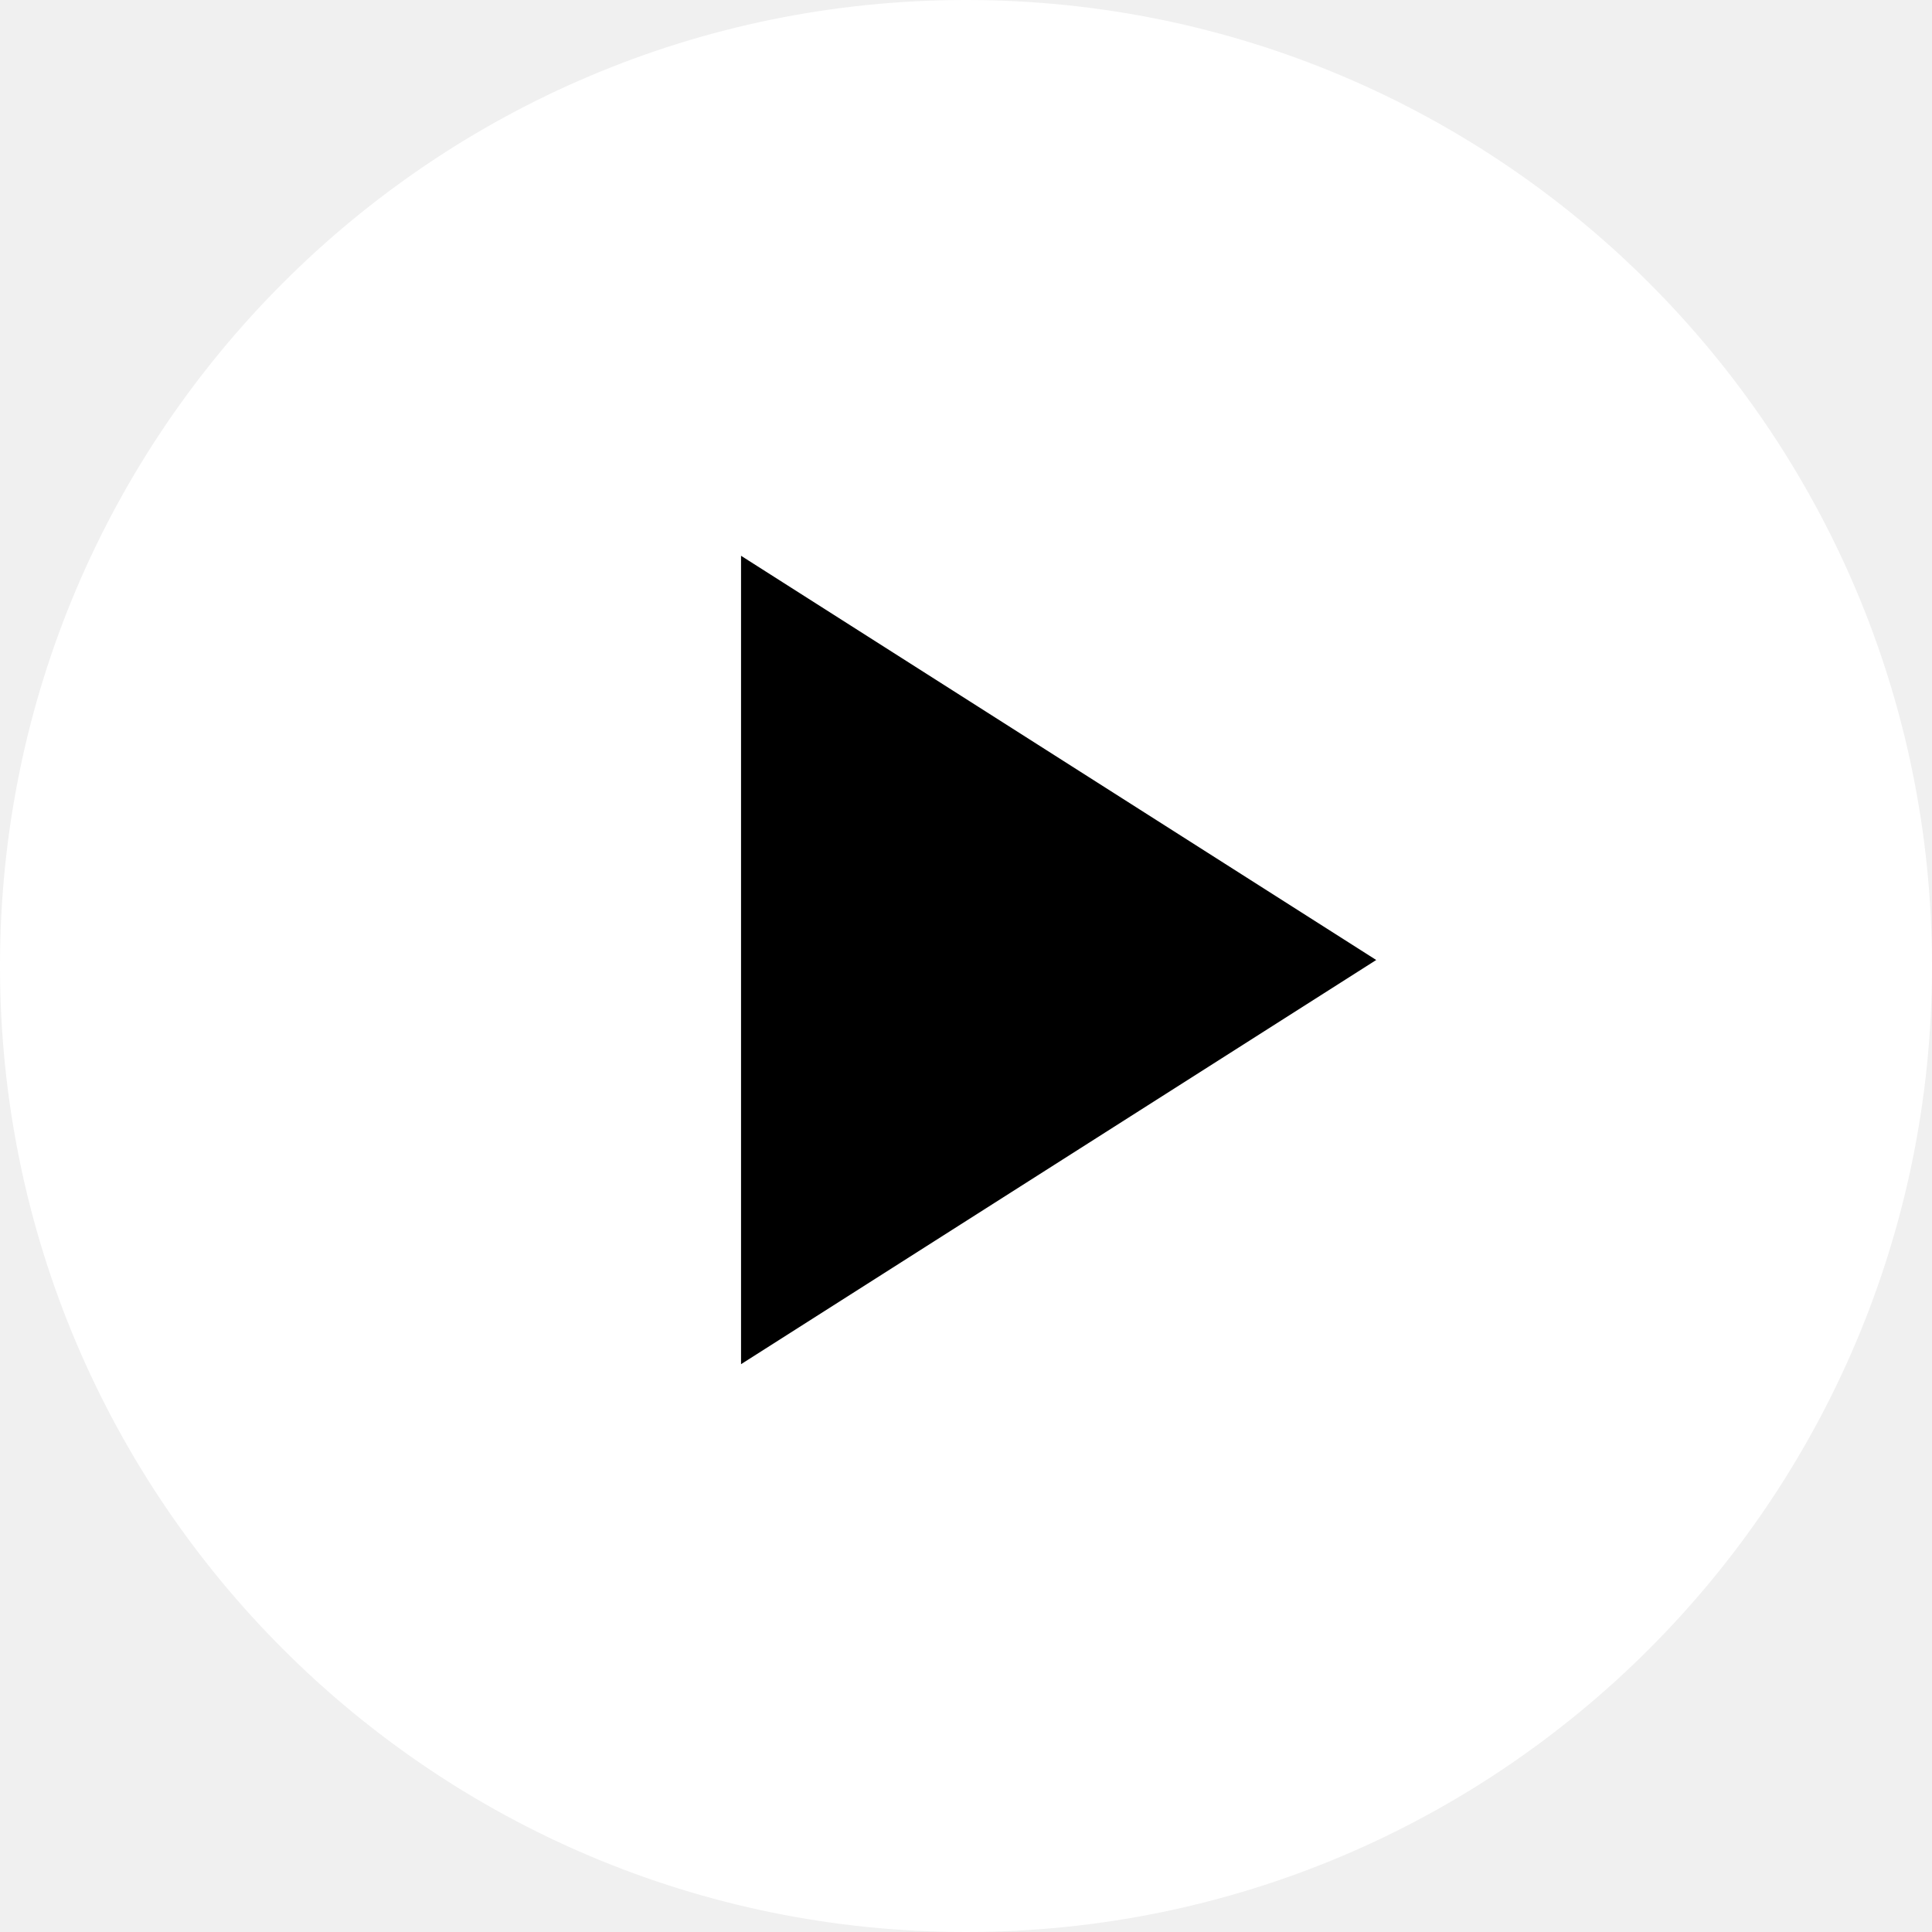
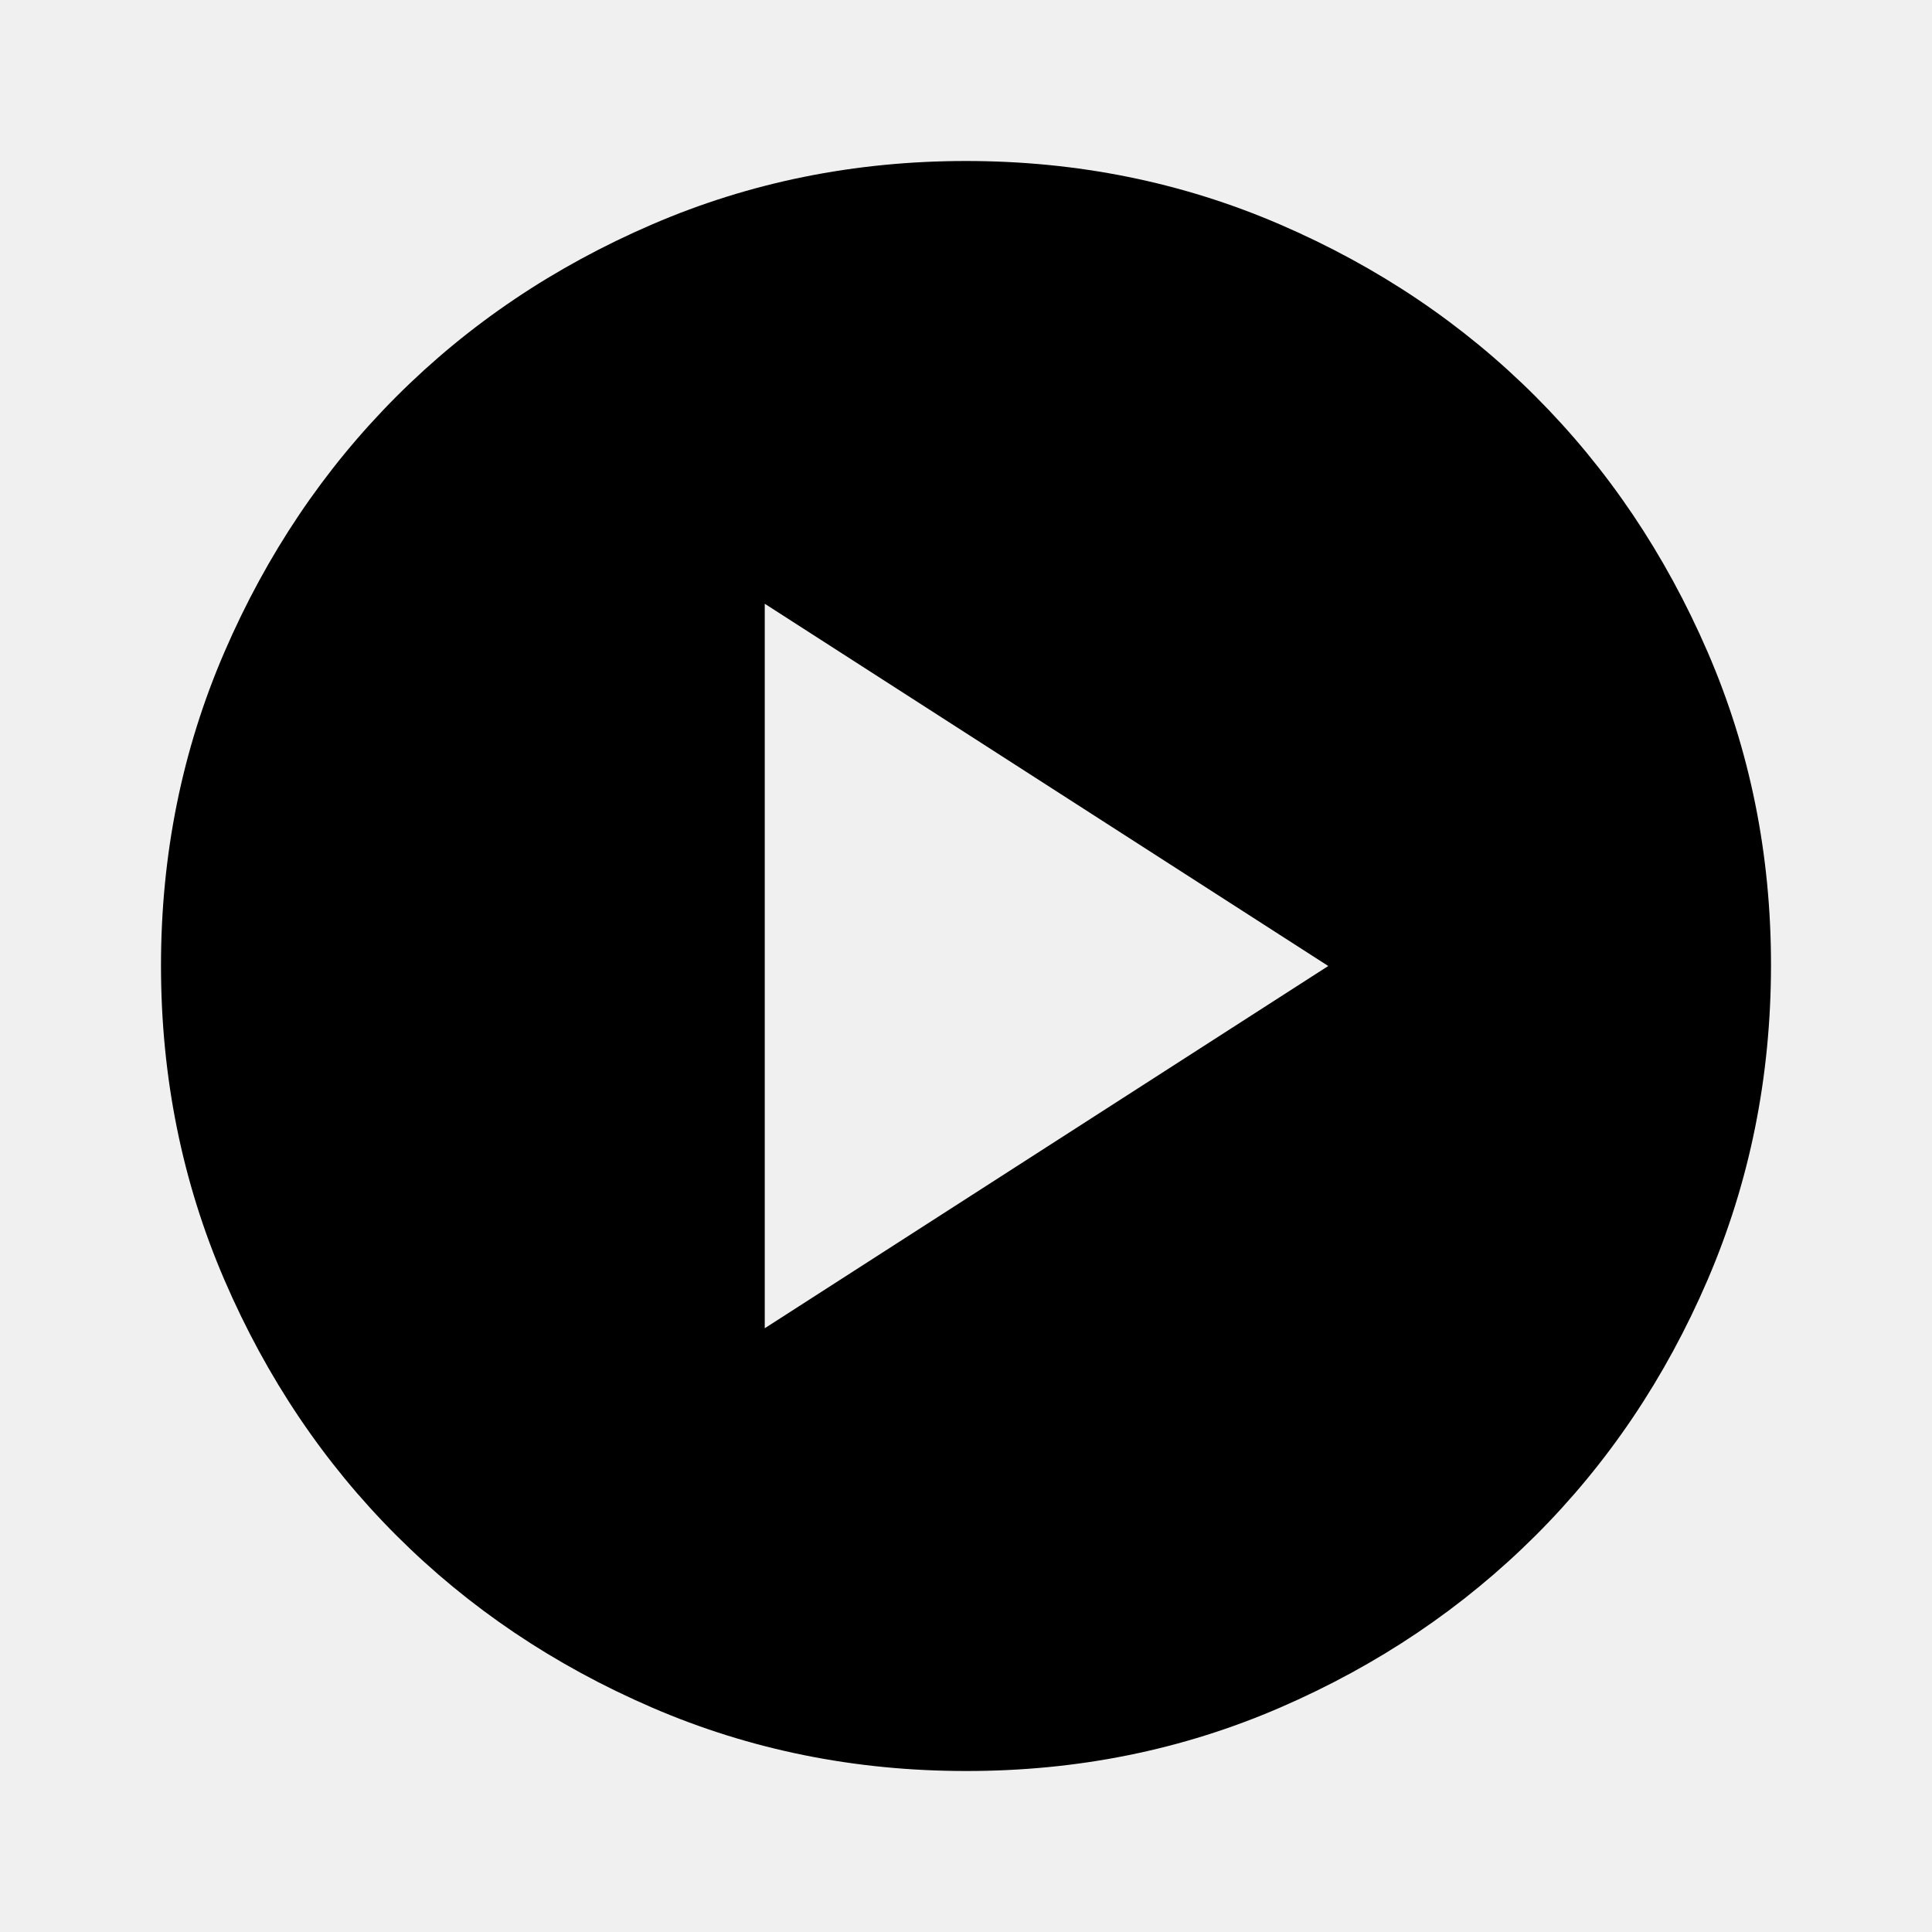
- <svg xmlns="http://www.w3.org/2000/svg" width="73" height="73" fill="none" viewBox="0 0 73 73">
-   <path fill="#fff" d="M73 36.5C73 56.658 56.658 73 36.5 73S0 56.658 0 36.5 16.342 0 36.5 0 73 16.342 73 36.5Z" />
-   <path fill="#000" d="M28 21v30.545l24-15.272L28 21Z" />
+ <svg xmlns="http://www.w3.org/2000/svg" width="32" height="32" viewBox="0 0 24 24">
+   <path fill="currentColor" d="m9.5 16.5l7-4.5l-7-4.5zM12 22q-2.075 0-3.9-.788t-3.175-2.137T2.788 15.9T2 12t.788-3.9t2.137-3.175T8.1 2.788T12 2t3.9.788t3.175 2.137T21.213 8.1T22 12t-.788 3.9t-2.137 3.175t-3.175 2.138T12 22" />
</svg>
